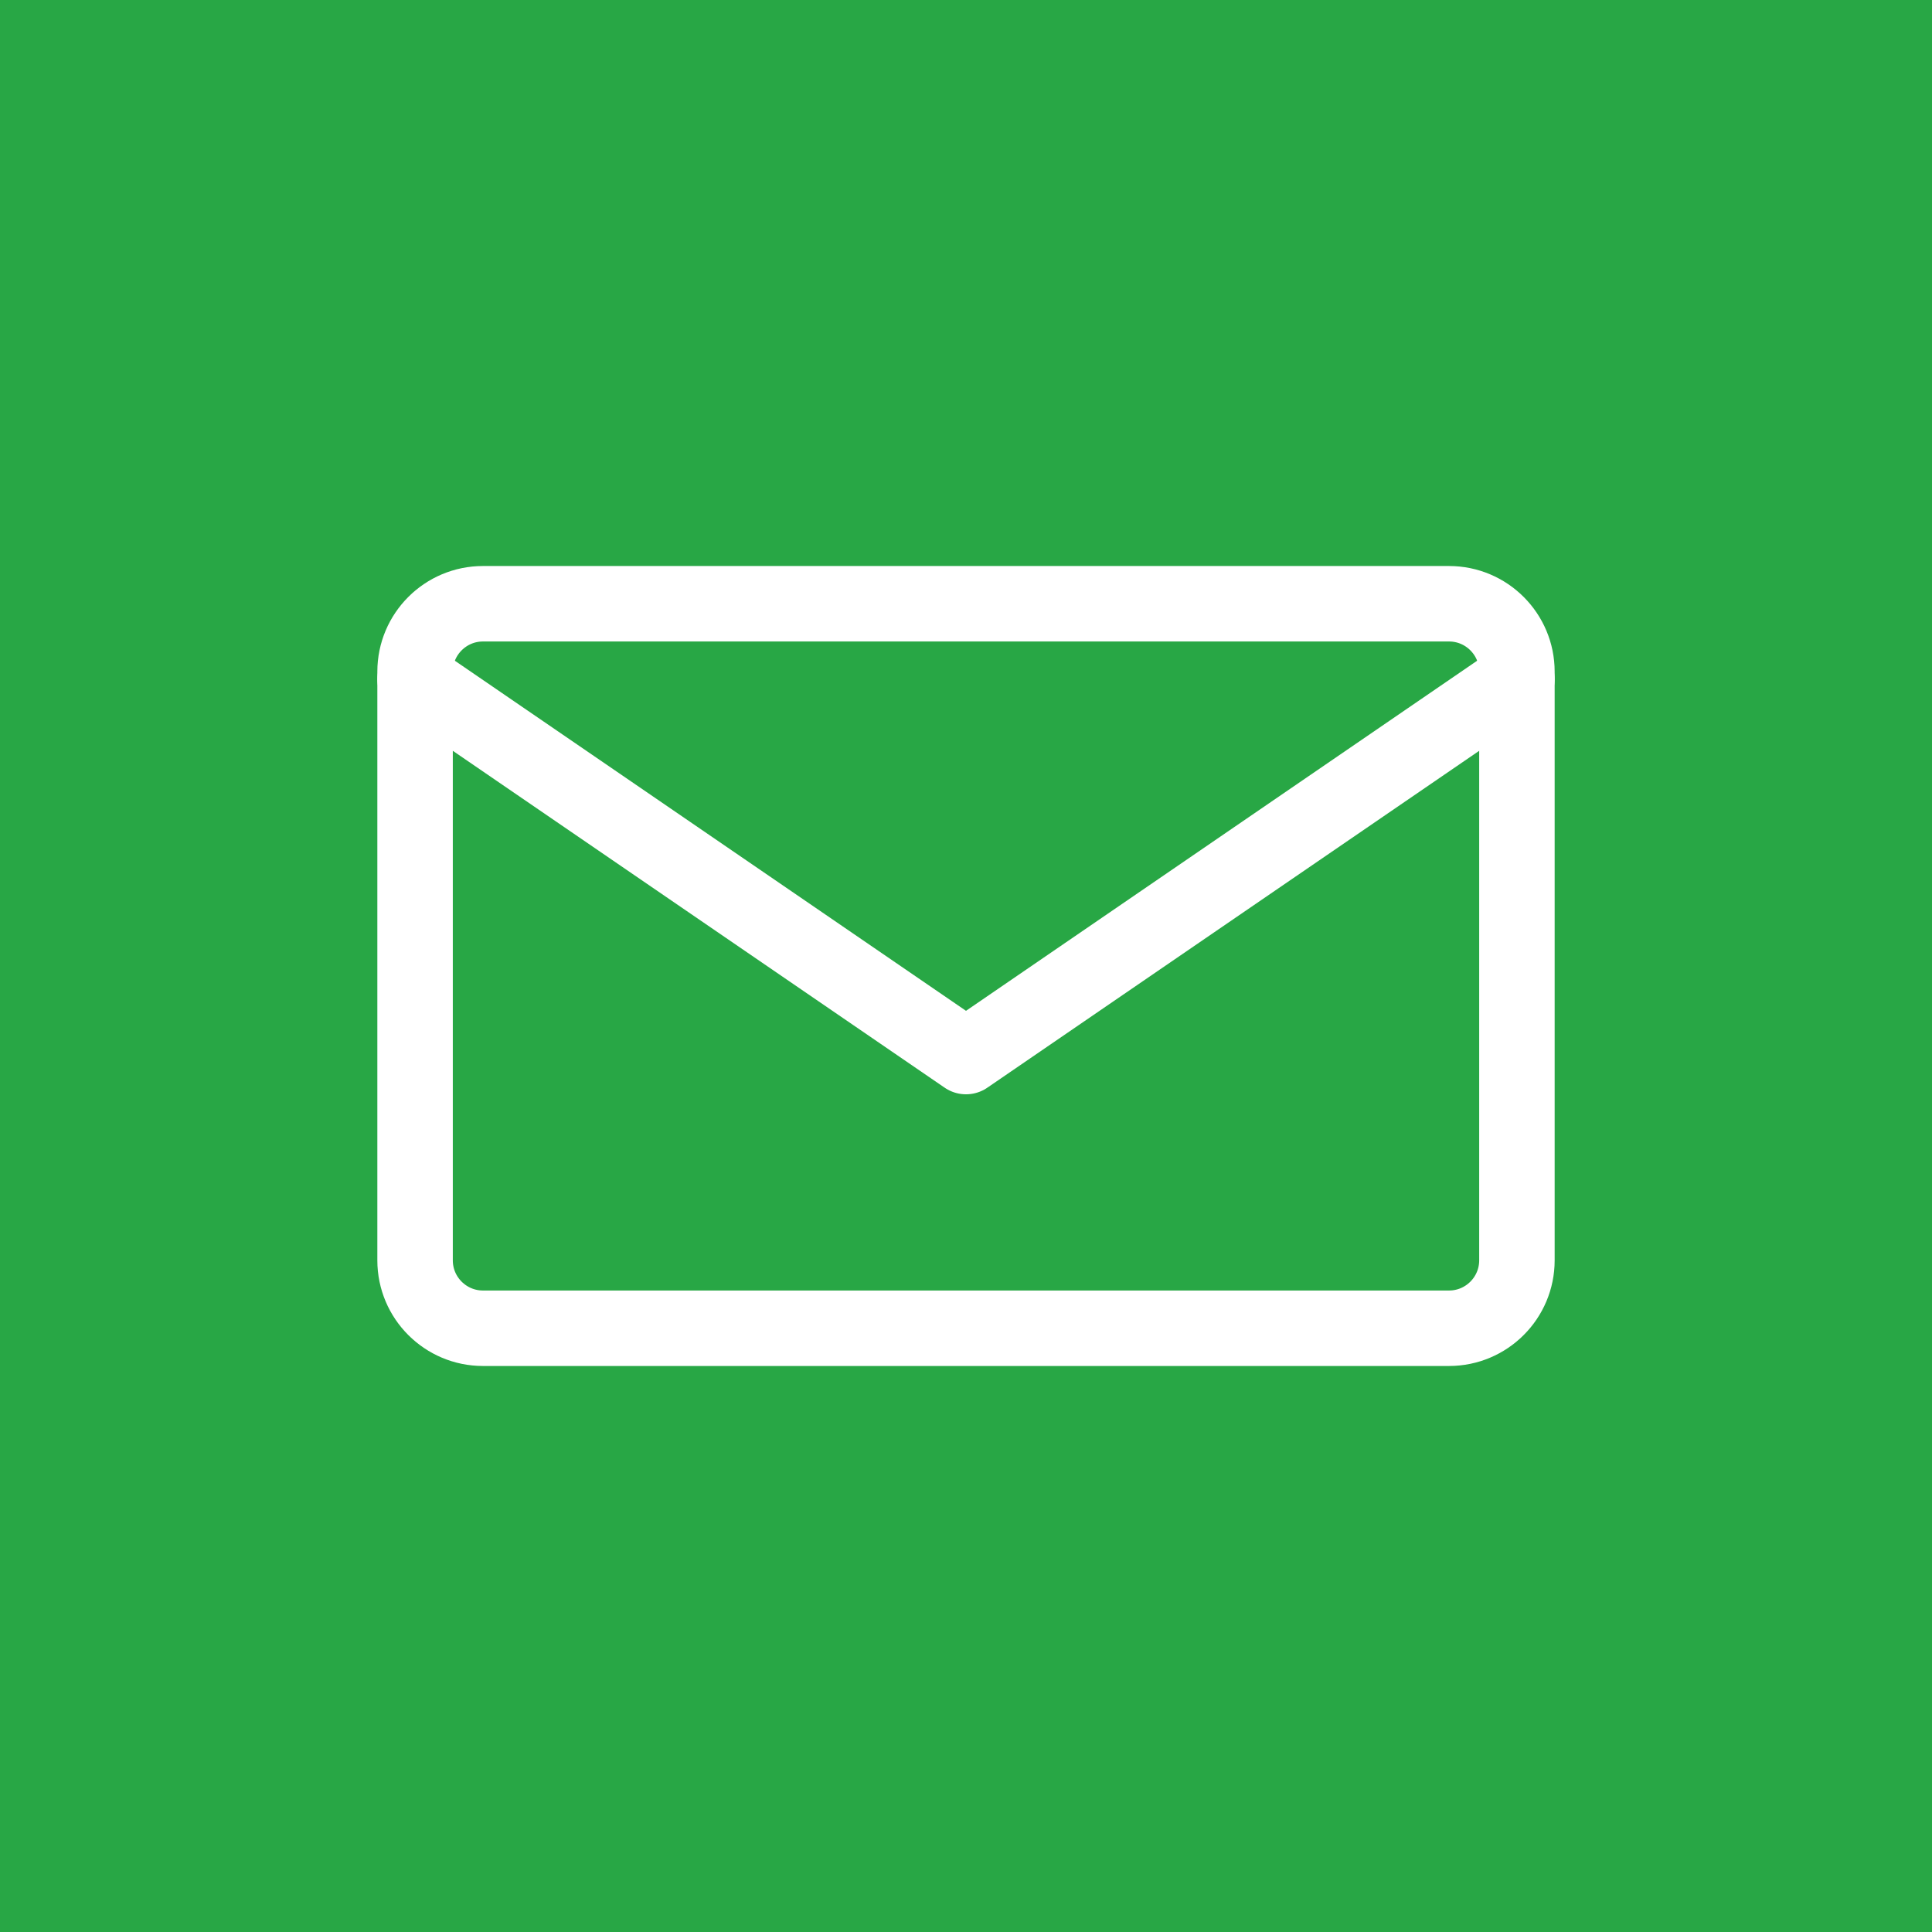
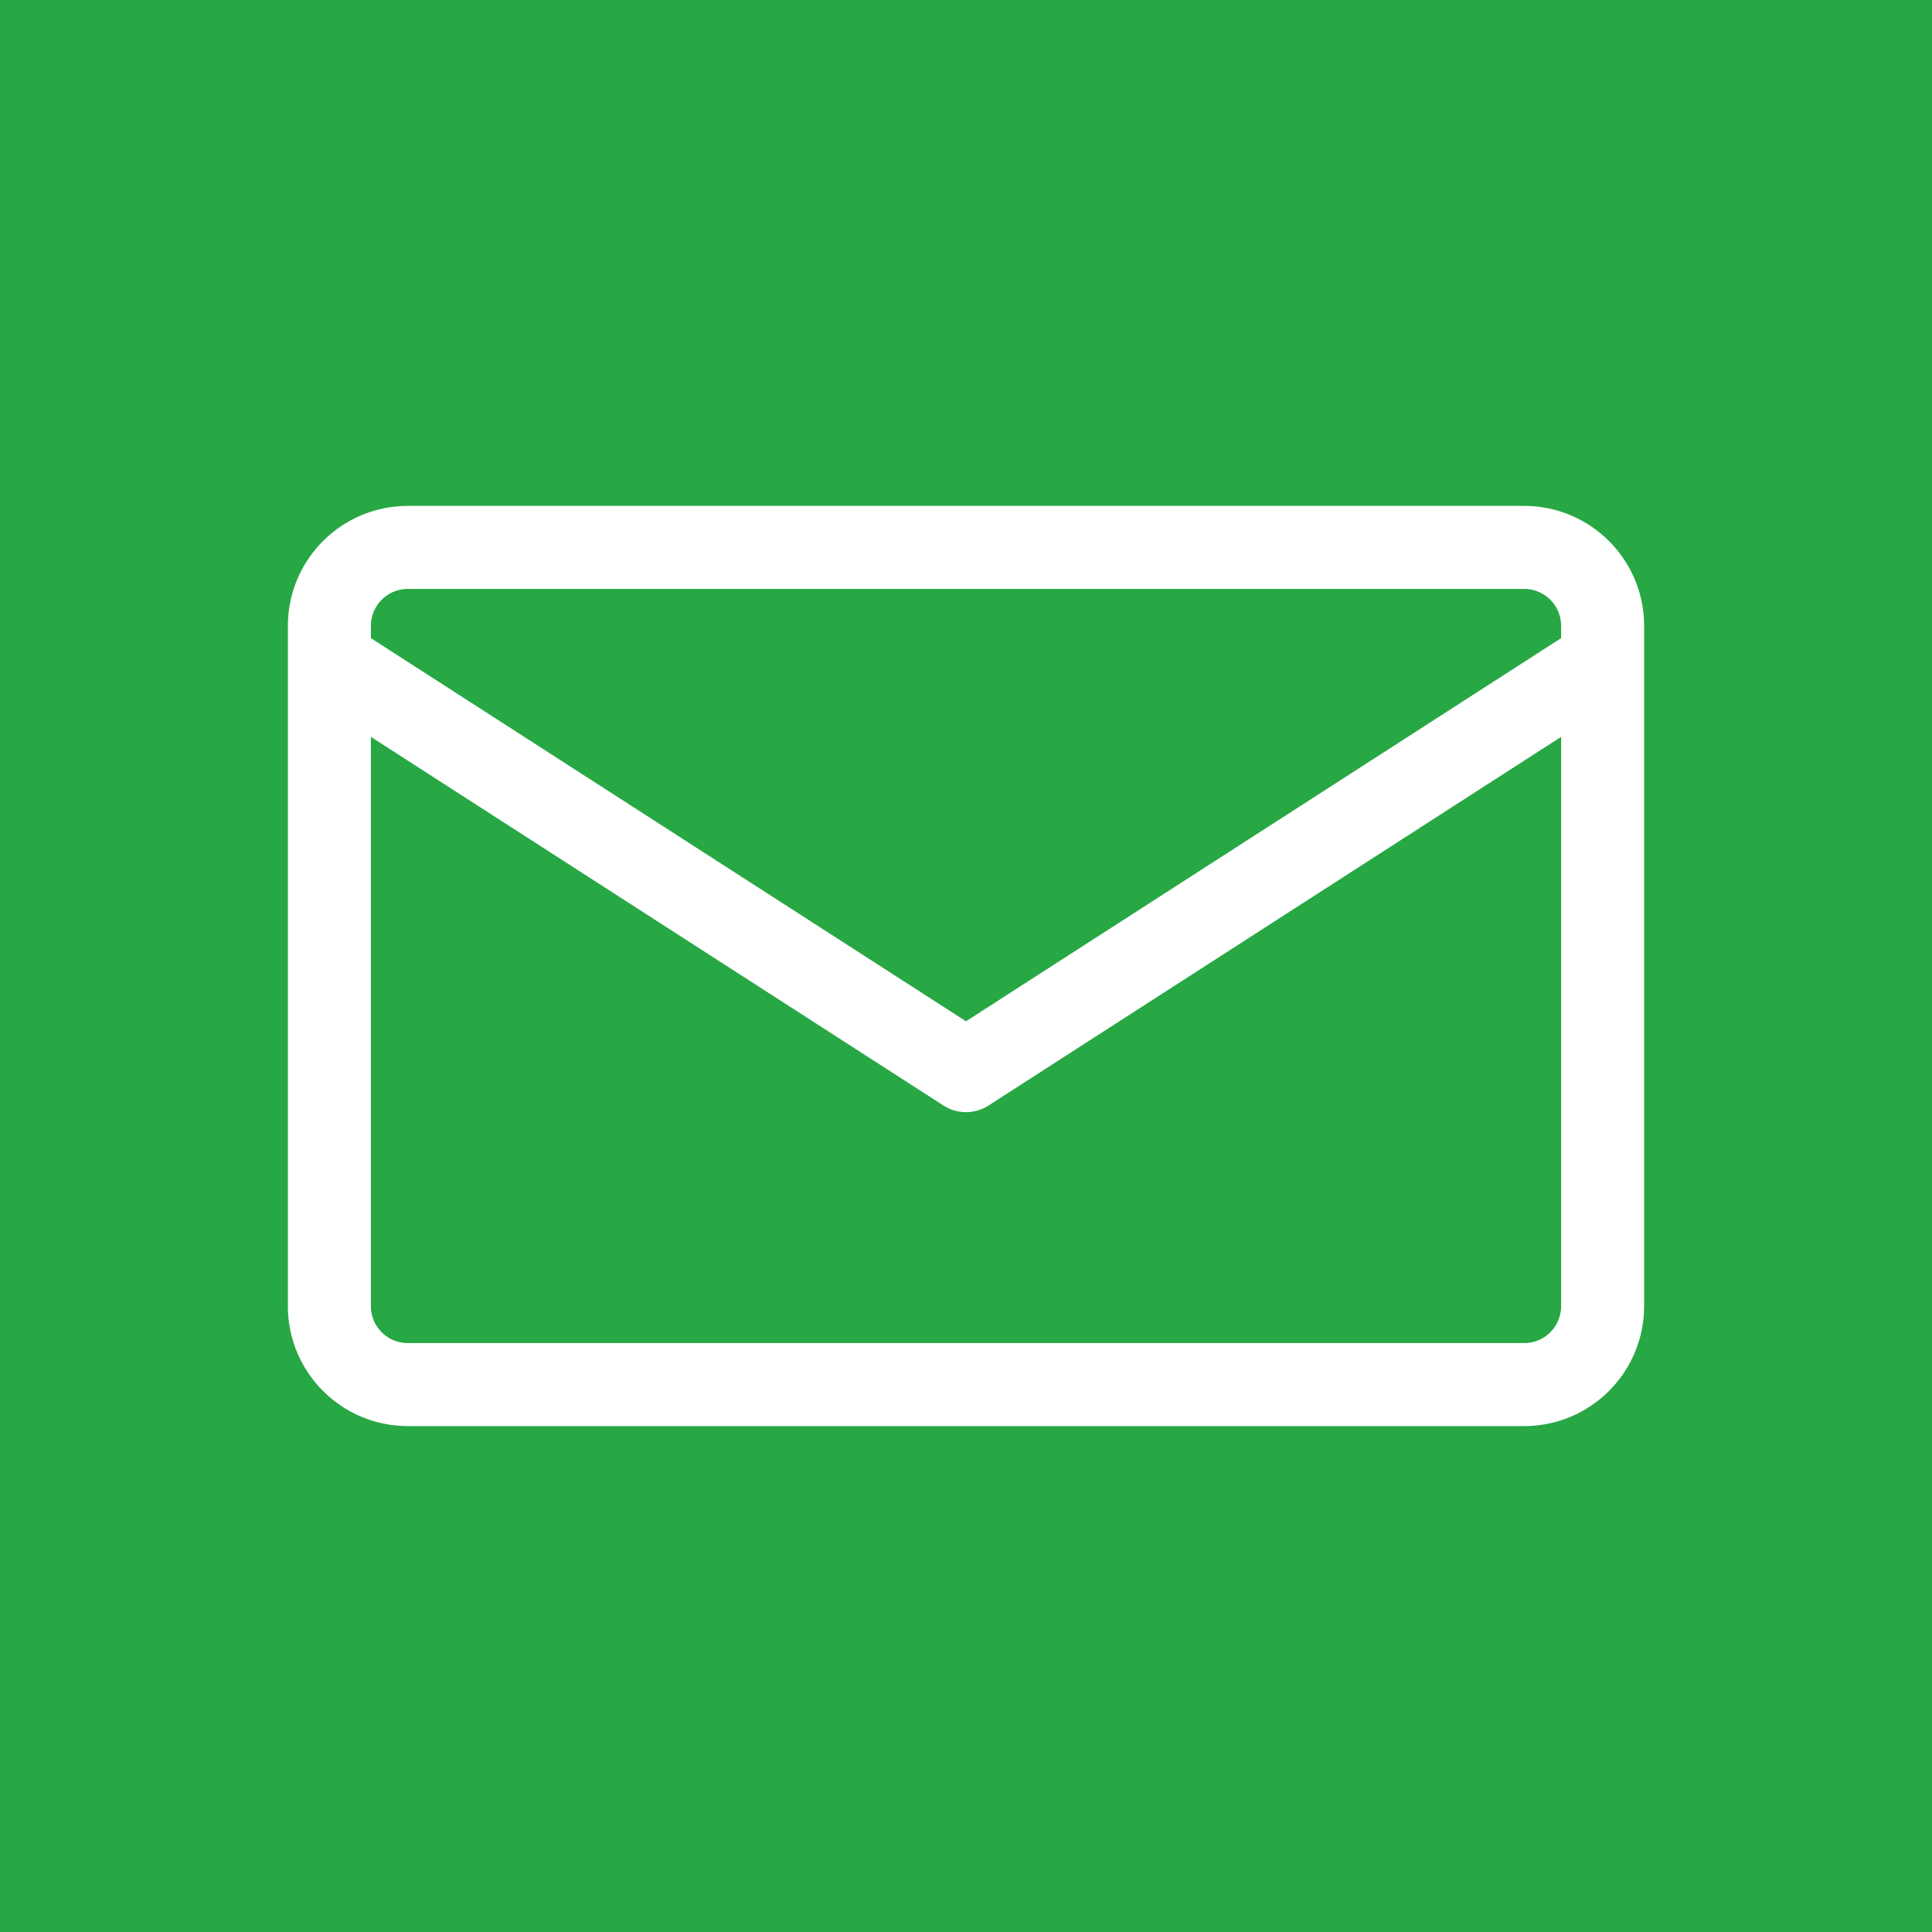
- <svg xmlns="http://www.w3.org/2000/svg" width="1024" height="1024" viewBox="0 0 1024 1024">
+ <svg xmlns="http://www.w3.org/2000/svg" width="1024" height="1024" viewBox="0 0 1024 1024" role="img" aria-label="Courrier">
  <rect width="1024" height="1024" fill="#28A745" />
-   <g id="glyph" fill="none" stroke="#FFFFFF" stroke-width="40" stroke-linecap="round" stroke-linejoin="round">
-     <rect x="220" y="320" width="584" height="384" rx="36" />
-     <path d="M 220 360 L 512 560 L 804 360" />
+   <g transform="translate(512,512) scale(1.15556) translate(-512.00,-512.00)">
+     <g stroke-width="38.077" stroke-linecap="round" stroke-linejoin="round">
+       <path d="M 220 372 L 512 560 L 804 372 V 668 A 36 36 0 0 1 768 704 H 256 A 36 36 0 0 1 220 668 V 356 A 36 36 0 0 1 256 320 H 768 A 36 36 0 0 1 804 356 V 372" fill="none" stroke="#FFFFFF" />
+     </g>
  </g>
</svg>
